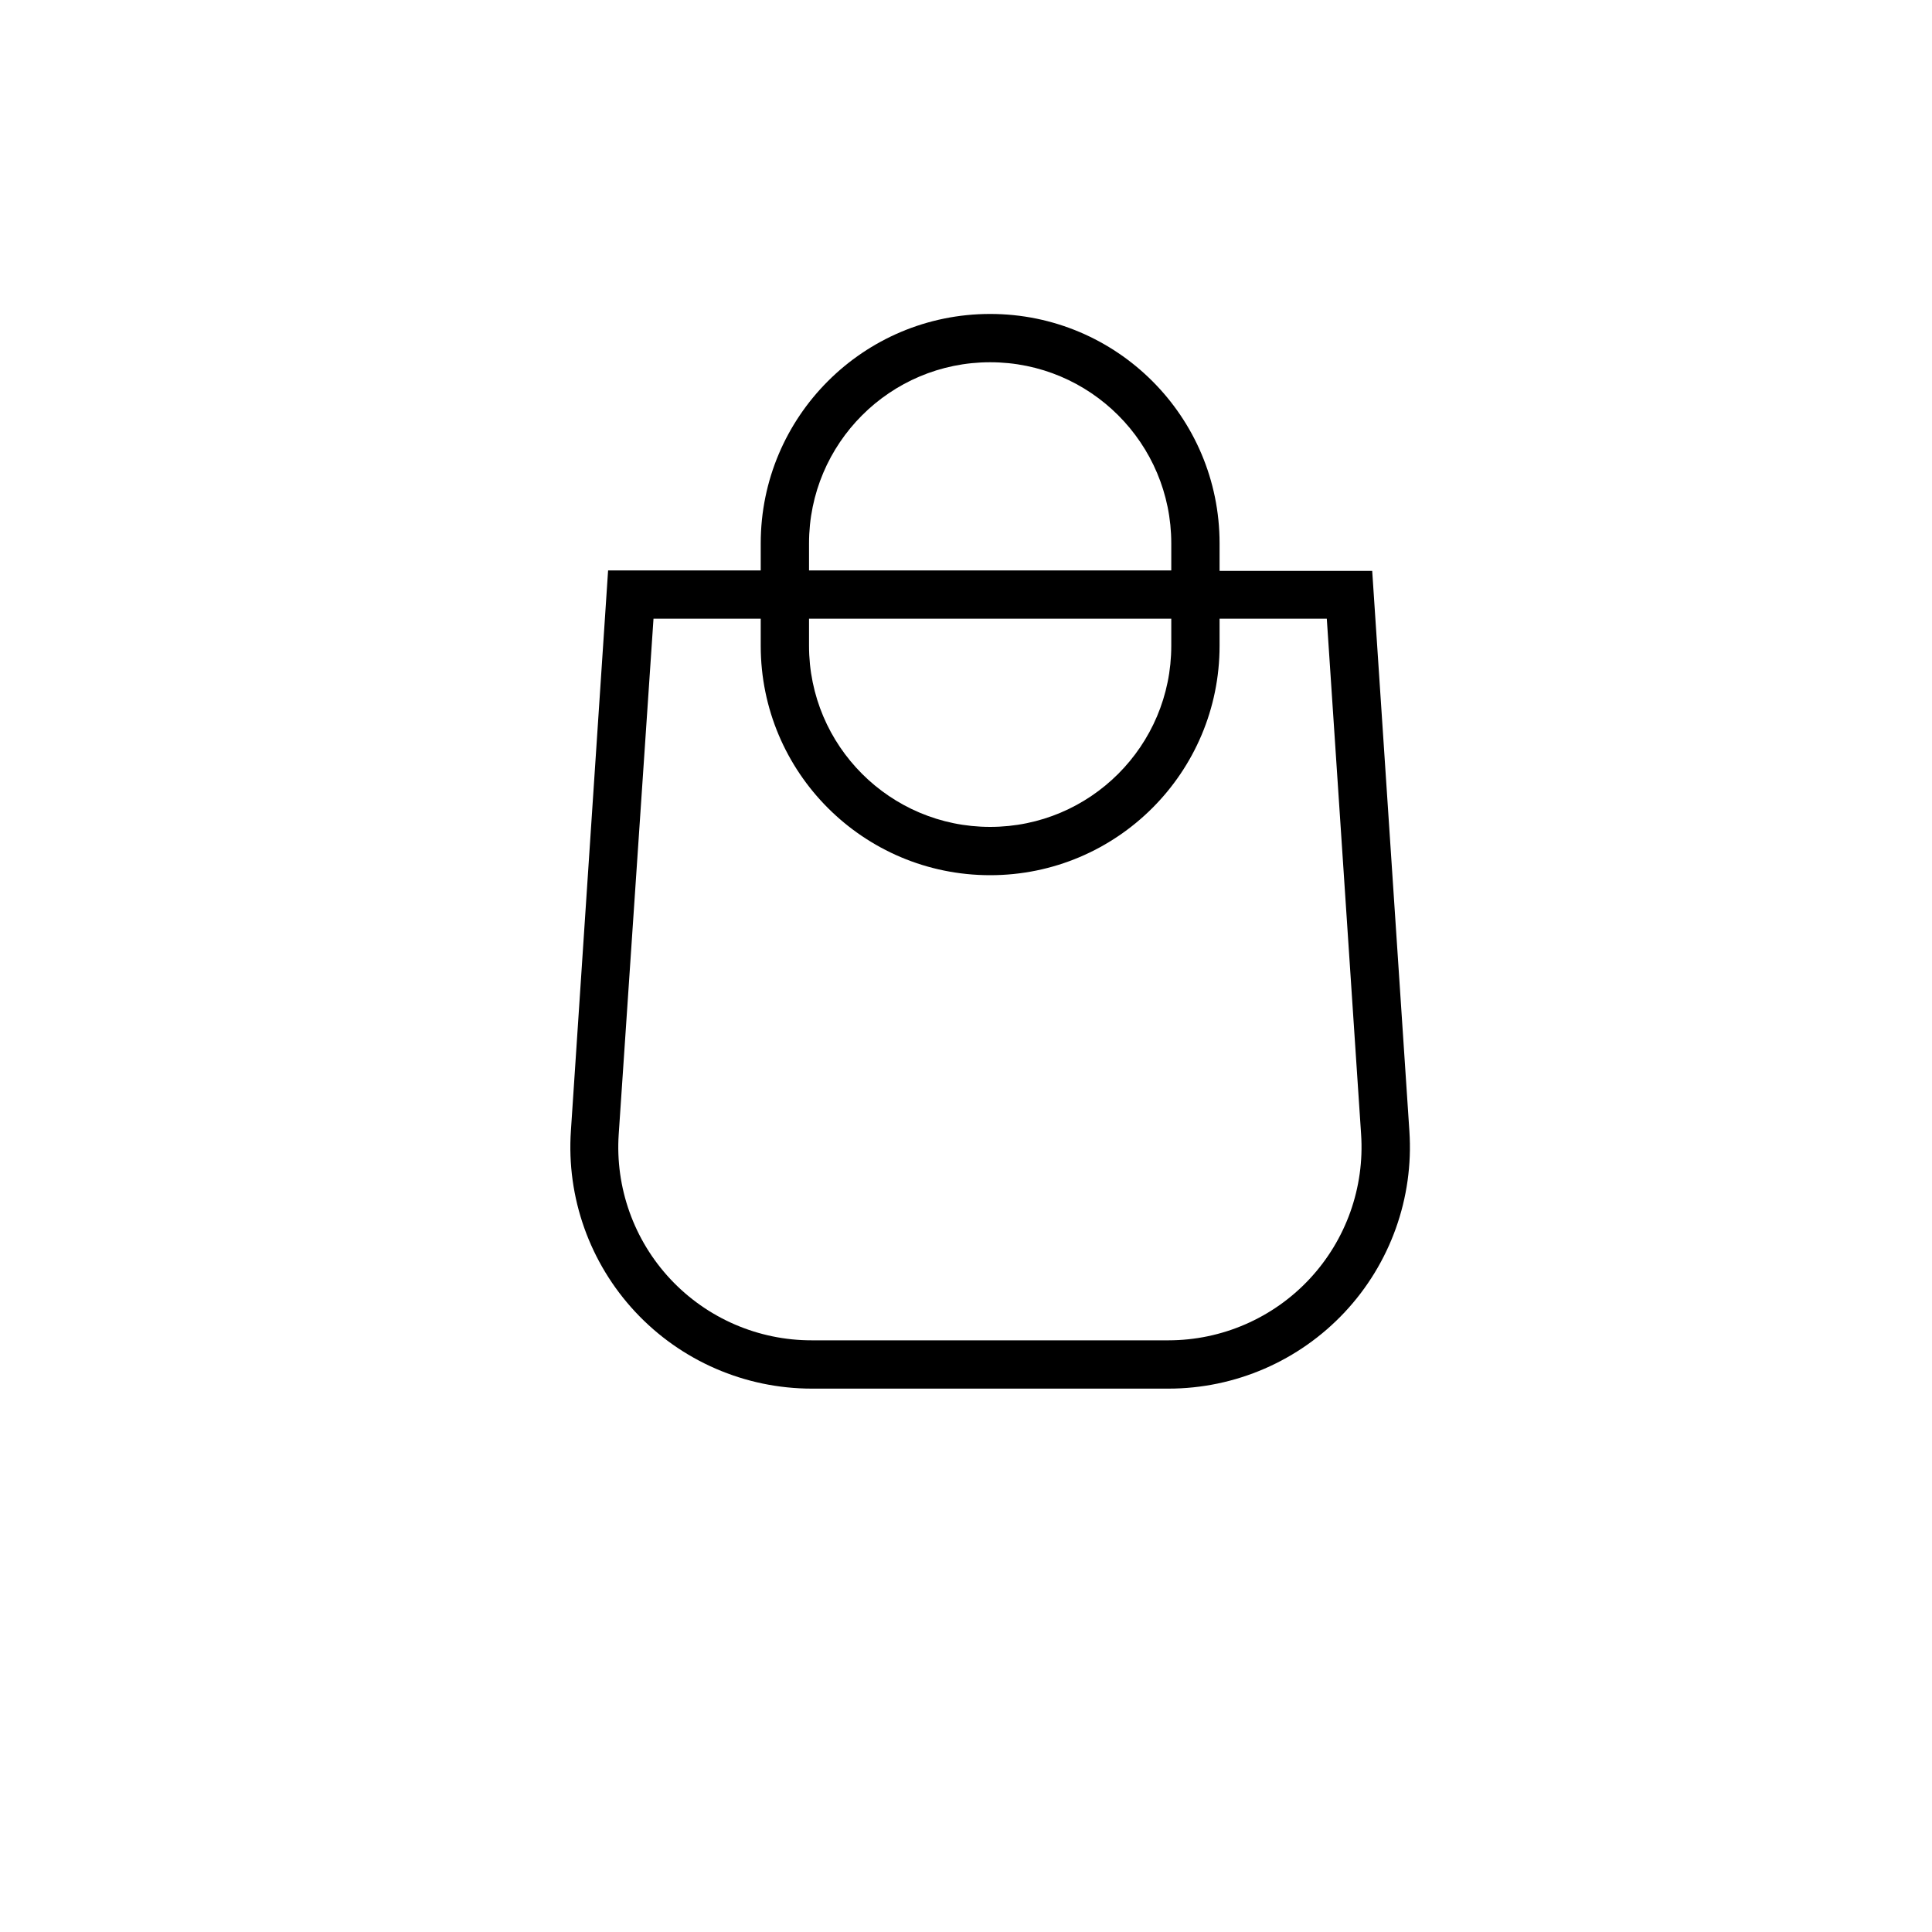
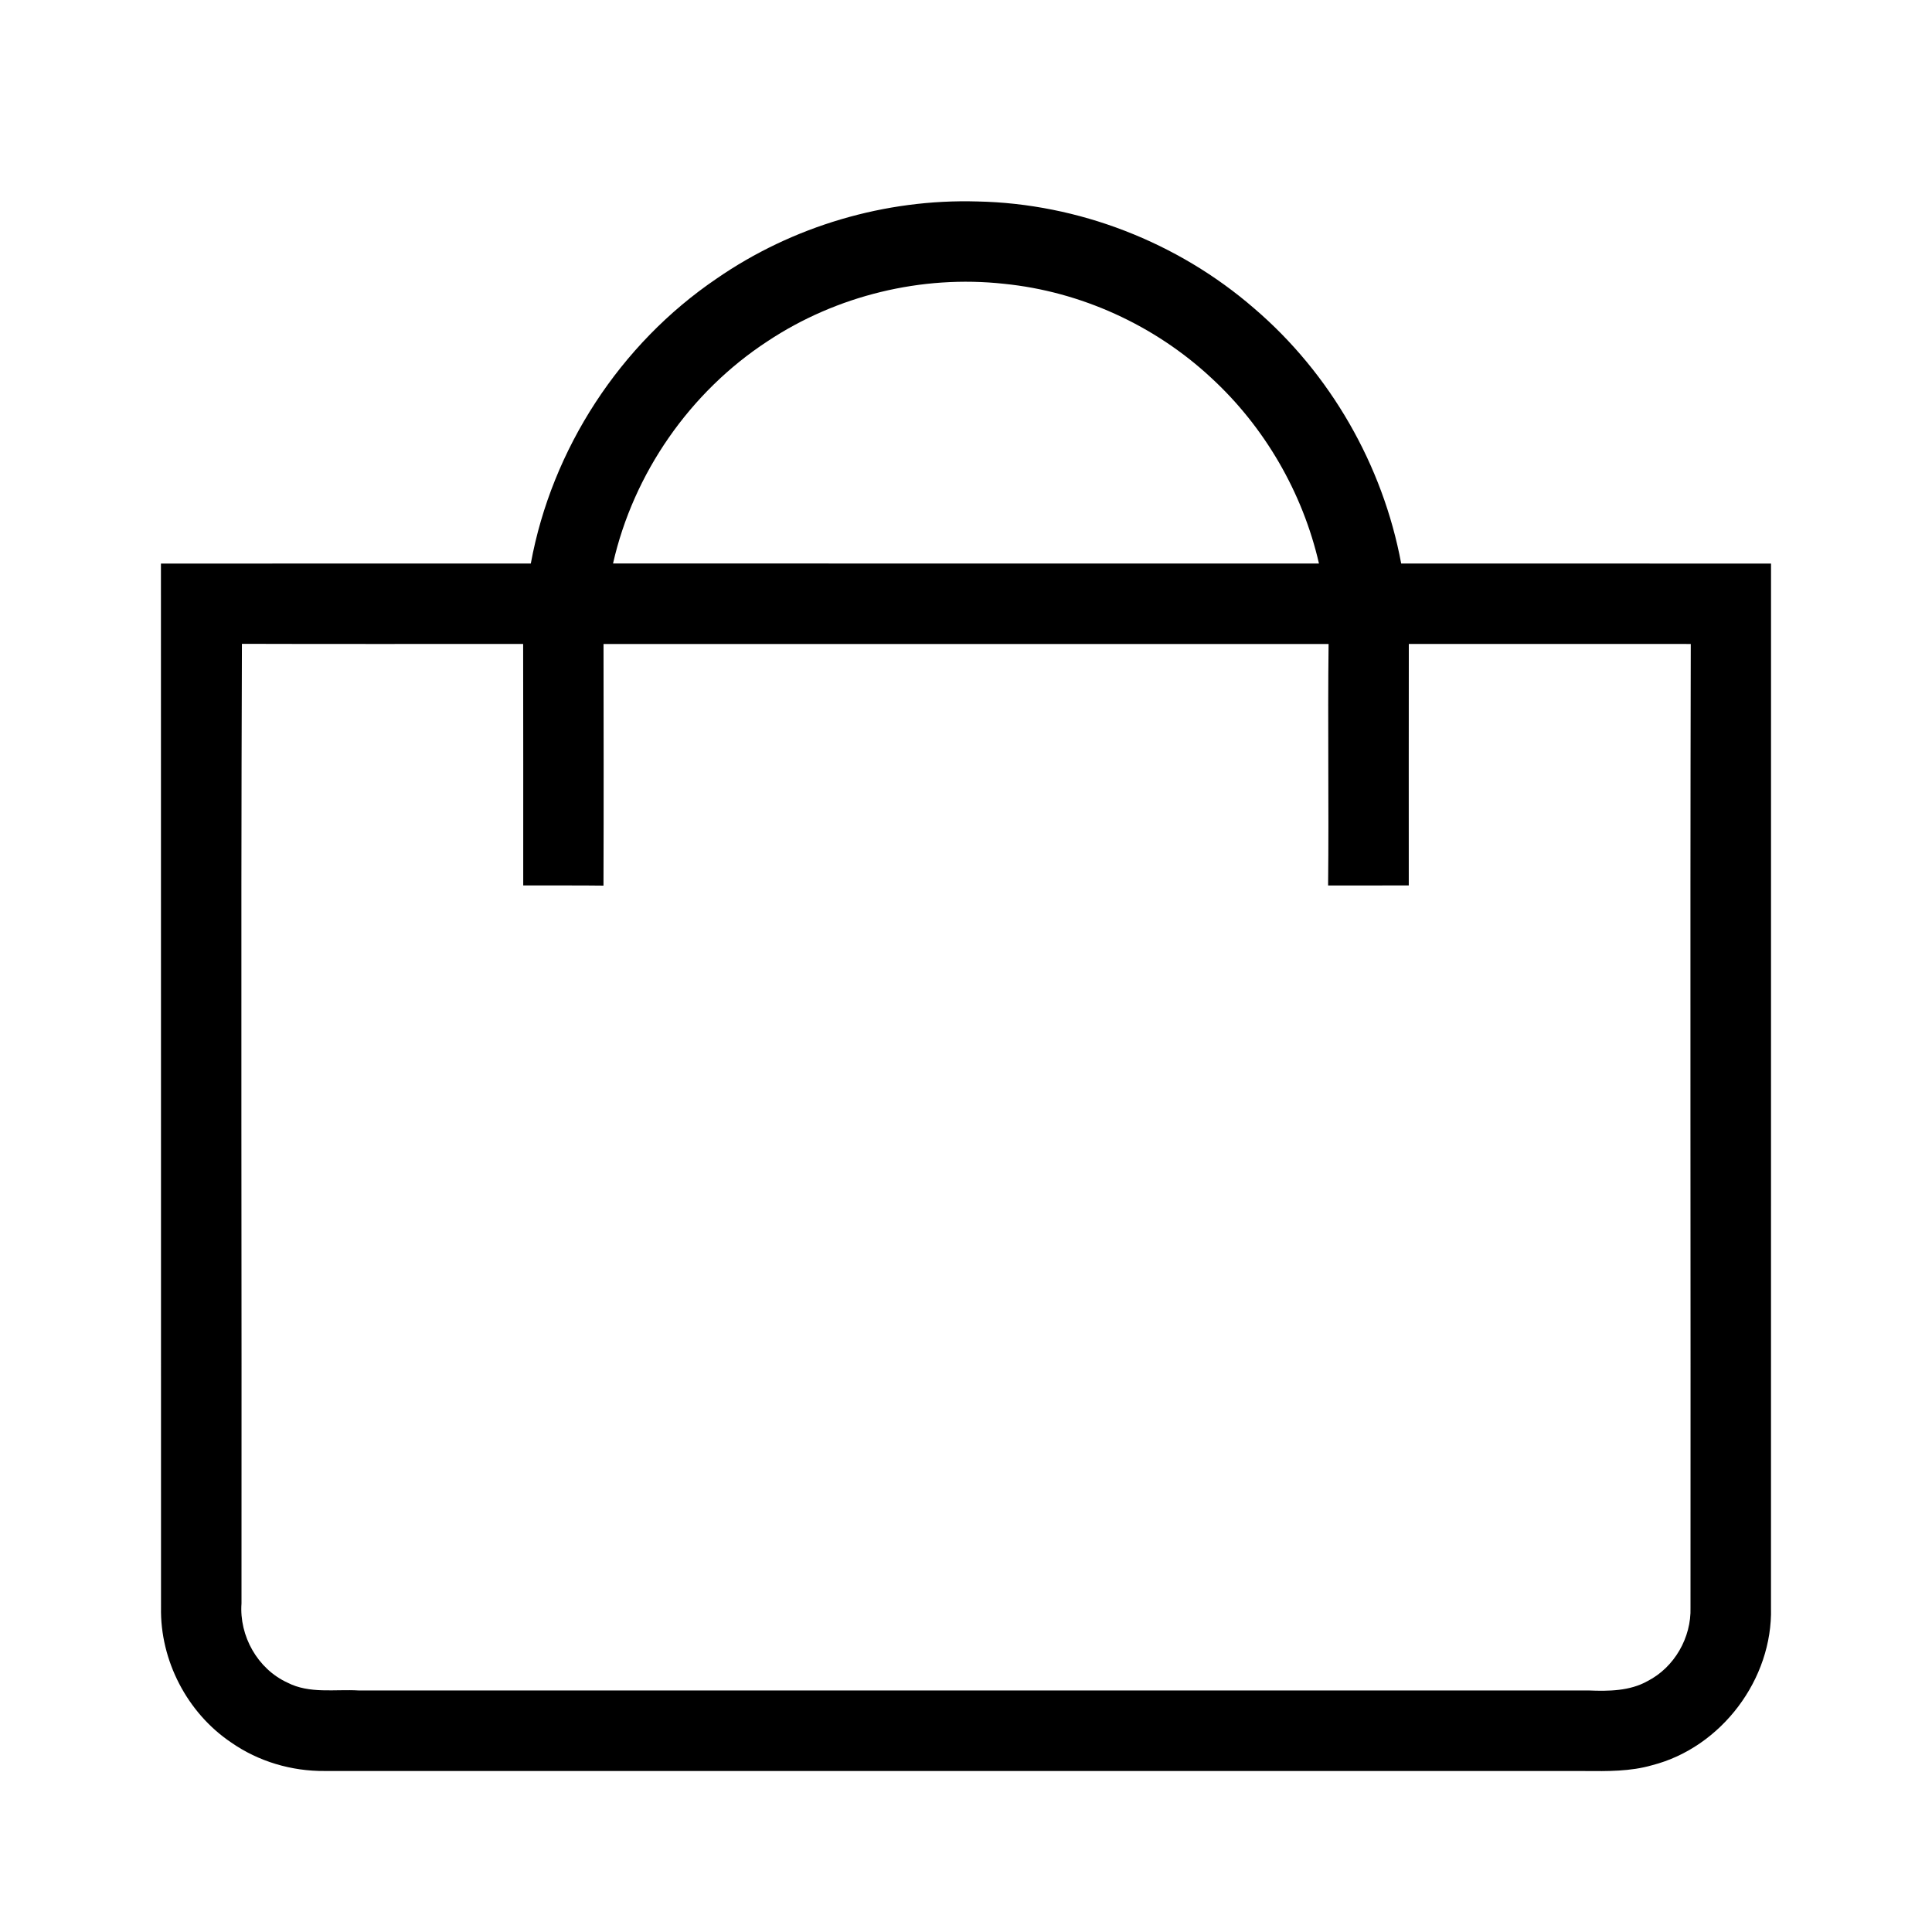
- <svg xmlns="http://www.w3.org/2000/svg" fill="none" class="icon icon-cart" viewBox="0 0 40 40">
-   <path fill="currentColor" fill-rule="evenodd" d="M20.5 6.5a4.75 4.75 0 0 0-4.75 4.75v.56h-3.16l-.77 11.6a5 5 0 0 0 4.99 5.34h7.38a5 5 0 0 0 4.99-5.33l-.77-11.6h-3.16v-.57A4.75 4.75 0 0 0 20.5 6.5m3.75 5.31v-.56a3.75 3.75 0 1 0-7.5 0v.56zm-7.5 1h7.5v.56a3.75 3.75 0 1 1-7.5 0zm-1 0v.56a4.75 4.75 0 1 0 9.5 0v-.56h2.22l.71 10.67a4 4 0 0 1-3.99 4.27h-7.38a4 4 0 0 1-4-4.27l.72-10.67z" />
+ <svg xmlns="http://www.w3.org/2000/svg" class="icon icon-cart" viewBox="0 0 512 512" version="1.1">
+   <path fill="currentColor" opacity="1.00" d=" M 189.90 73.84 C 210.00 59.94 234.58 52.67 259.01 53.39 C 285.77 53.93 312.14 64.18 332.35 81.71 C 352.53 98.96 366.47 123.25 371.33 149.34 C 404.00 149.35 436.67 149.33 469.34 149.35 C 469.33 241.58 469.35 333.81 469.33 426.04 C 469.82 444.98 456.19 463.09 437.83 467.80 C 432.06 469.47 426.00 469.39 420.05 469.34 C 308.72 469.33 197.39 469.34 86.06 469.33 C 77.29 469.41 68.48 466.82 61.27 461.78 C 49.61 453.94 42.41 440.06 42.67 426.00 C 42.65 333.79 42.68 241.57 42.65 149.36 C 75.33 149.32 108.00 149.35 140.67 149.34 C 146.24 118.97 164.34 91.18 189.90 73.84 M 203.43 90.42 C 182.88 103.84 167.88 125.40 162.46 149.33 C 224.82 149.35 287.18 149.34 349.54 149.34 C 345.22 130.55 335.14 113.14 320.94 100.09 C 305.97 86.17 286.41 77.25 266.06 75.21 C 244.26 72.82 221.70 78.30 203.43 90.42 M 64.11 170.62 C 63.80 255.39 64.09 340.17 64.00 424.93 C 63.38 433.56 68.26 442.28 76.17 445.91 C 82.01 448.93 88.76 447.62 95.06 447.99 C 203.70 448.01 312.36 447.99 421.02 447.99 C 426.29 448.20 431.88 448.16 436.61 445.51 C 443.72 441.87 448.24 433.99 448.00 426.02 C 448.07 340.90 447.87 255.79 448.07 170.66 C 423.16 170.65 398.25 170.67 373.35 170.65 C 373.32 191.98 373.34 213.32 373.34 234.65 C 366.21 234.67 359.09 234.65 351.96 234.66 C 352.19 213.33 351.83 191.99 352.09 170.66 C 288.04 170.66 223.99 170.65 159.94 170.67 C 159.97 192.01 160.00 213.36 159.93 234.70 C 152.84 234.60 145.75 234.69 138.66 234.65 C 138.66 213.31 138.68 191.98 138.64 170.65 C 113.80 170.64 88.95 170.70 64.11 170.62 Z" />
</svg>
